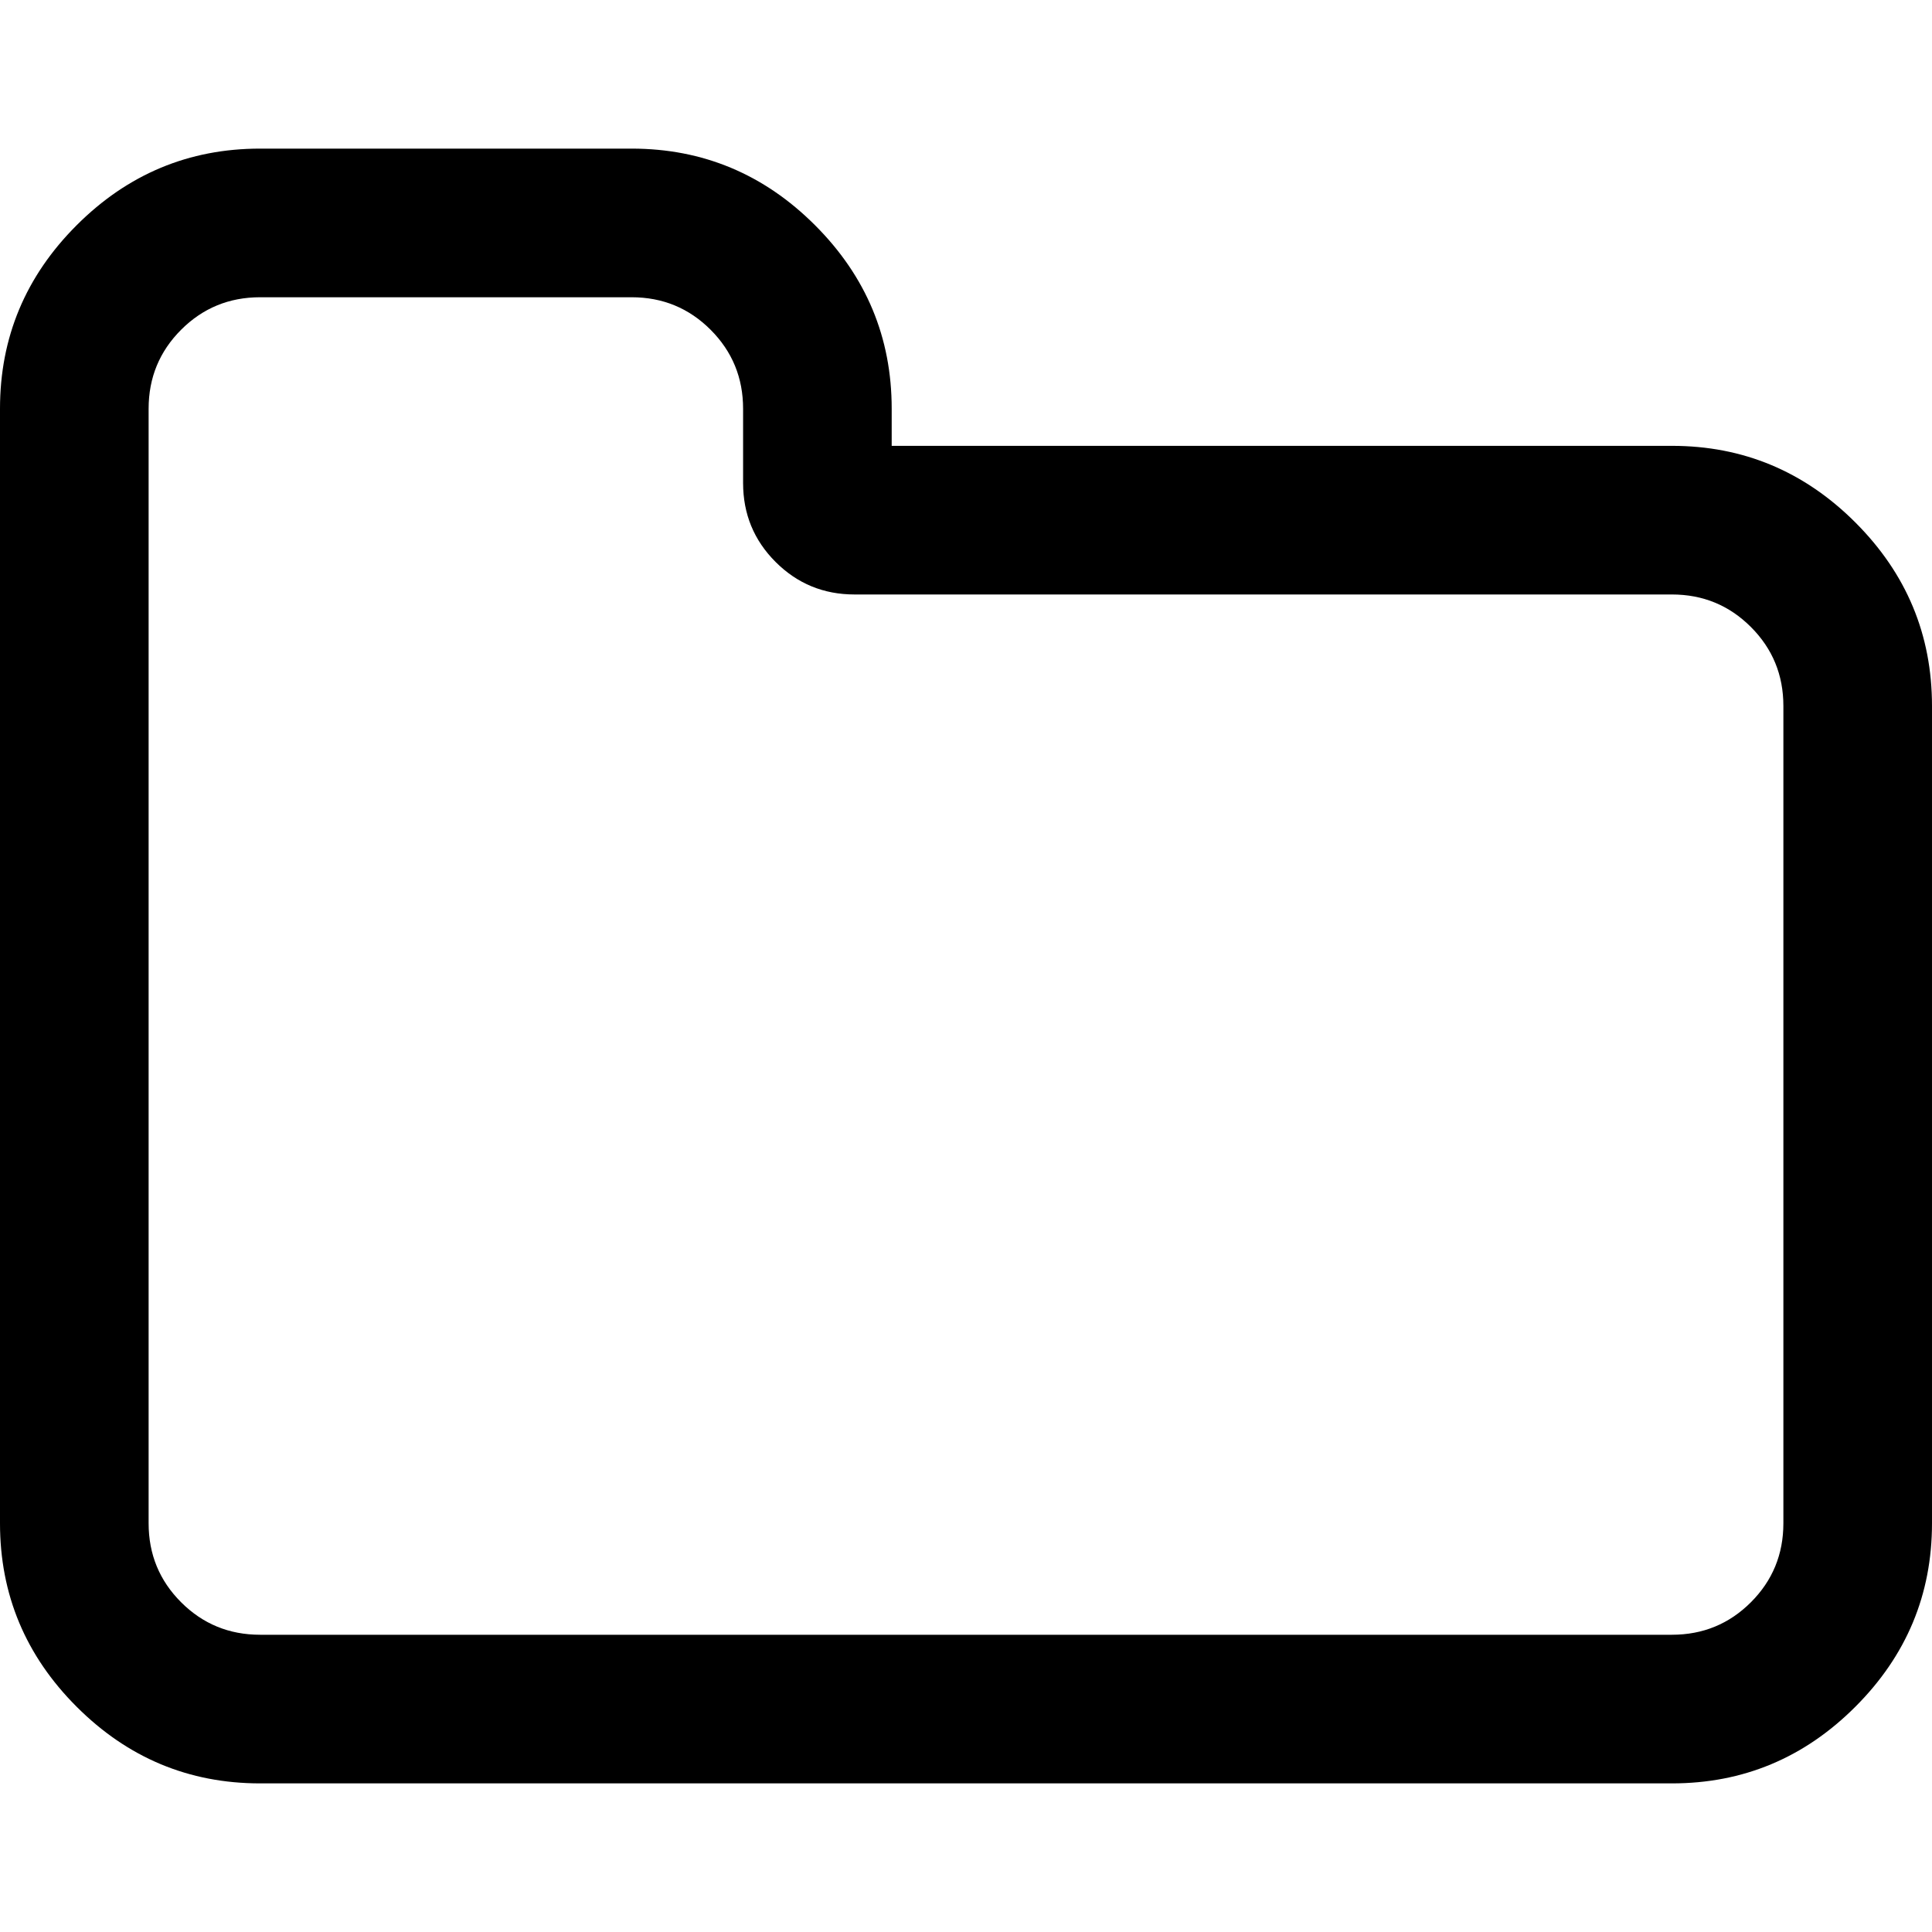
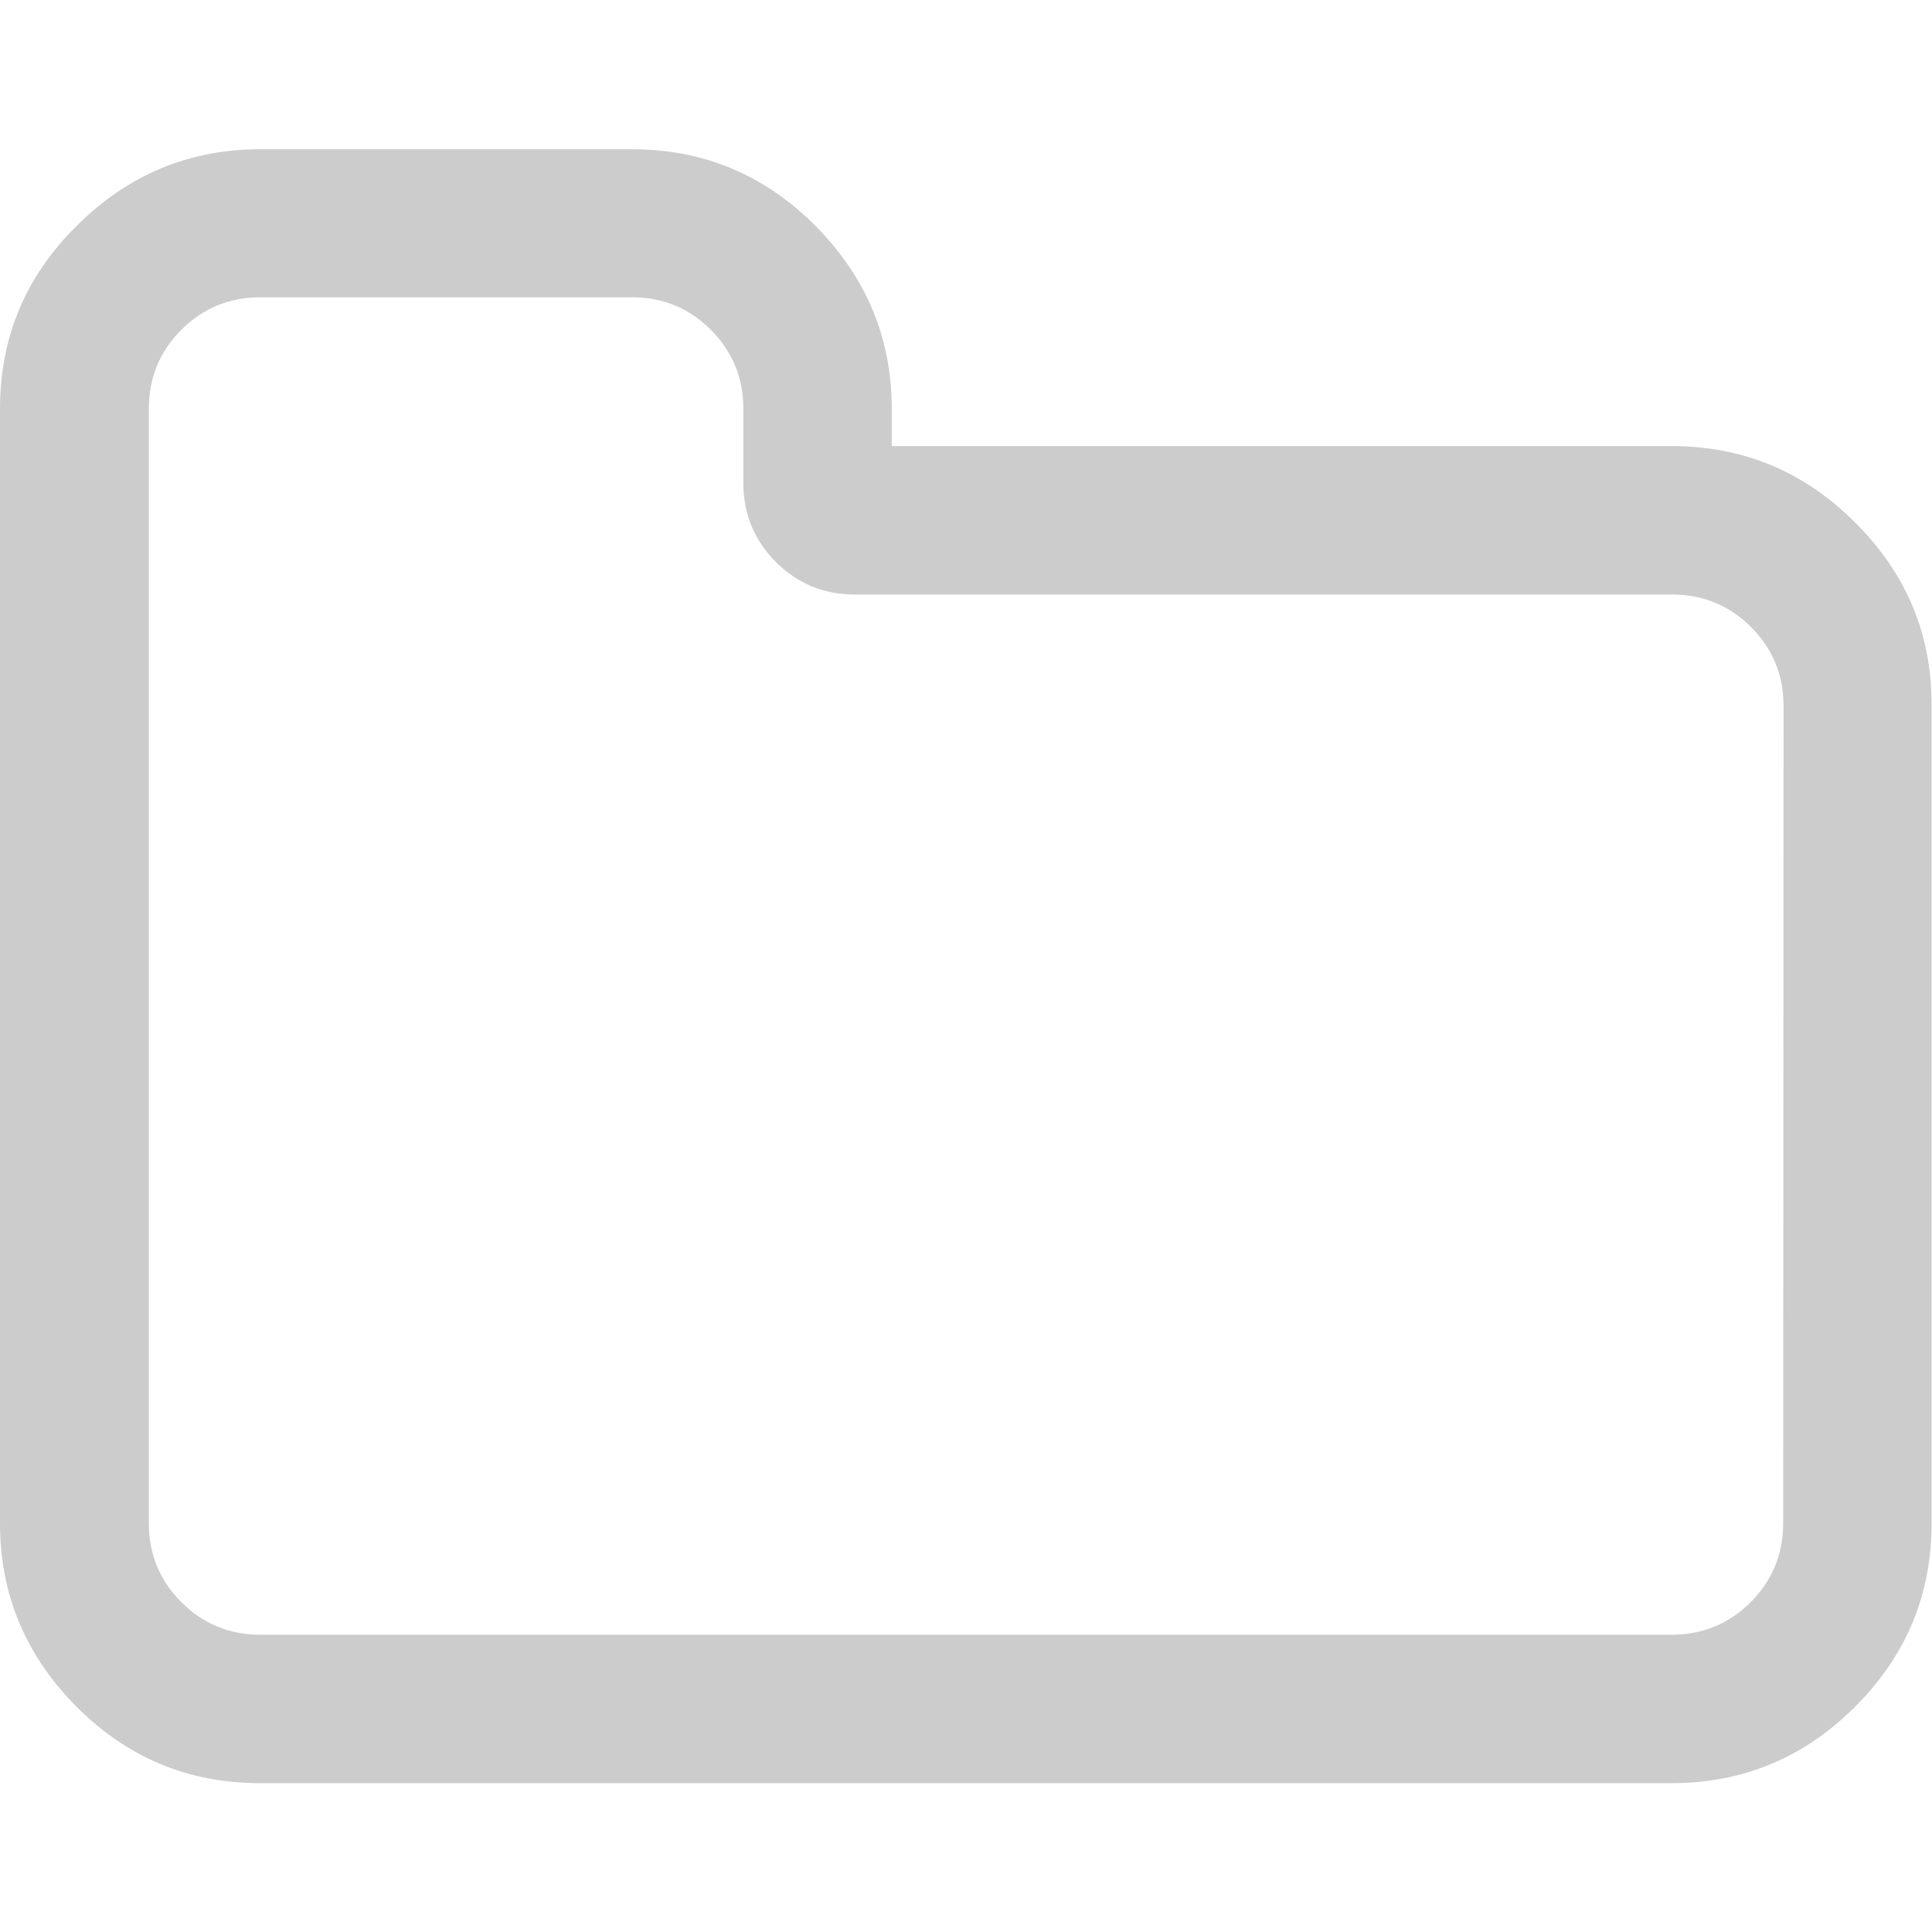
- <svg xmlns="http://www.w3.org/2000/svg" version="1.1" id="Capa_1" x="0px" y="0px" width="475.082px" height="475.082px" viewBox="0 0 475.082 475.082" style="enable-background:new 0 0 475.082 475.082;" xml:space="preserve">
-   <g>
-     <path d="M456.239,128.475c-12.56-12.562-27.597-18.842-45.11-18.842h-191.86v-9.136c0-17.511-6.283-32.548-18.843-45.107   c-12.562-12.562-27.6-18.846-45.111-18.846H63.953c-17.515,0-32.551,6.283-45.111,18.846C6.28,67.949,0,82.986,0,100.497v274.088   c0,17.508,6.28,32.545,18.842,45.104c12.562,12.565,27.6,18.849,45.111,18.849h347.175c17.514,0,32.551-6.283,45.11-18.849   c12.566-12.56,18.843-27.597,18.843-45.104V173.59C475.082,156.078,468.805,141.042,456.239,128.475z M438.536,374.585   c0,7.611-2.662,14.093-7.99,19.417c-5.328,5.325-11.8,7.987-19.417,7.987H63.953c-7.614,0-14.084-2.662-19.414-7.987   c-5.33-5.324-7.993-11.806-7.993-19.417V100.501c0-7.611,2.663-14.084,7.993-19.414c5.326-5.327,11.799-7.993,19.414-7.993h91.365   c7.614,0,14.087,2.663,19.417,7.993c5.327,5.33,7.993,11.803,7.993,19.414v18.274c0,7.616,2.664,14.083,7.994,19.414   c5.327,5.327,11.798,7.994,19.414,7.994h200.993c7.617,0,14.089,2.666,19.417,7.993c5.328,5.326,7.99,11.799,7.99,19.414V374.585   L438.536,374.585z" />
-   </g>
-   <g>
- </g>
-   <g>
- </g>
-   <g>
- </g>
-   <g>
- </g>
-   <g>
- </g>
-   <g>
- </g>
-   <g>
- </g>
-   <g>
- </g>
-   <g>
- </g>
-   <g>
- </g>
-   <g>
- </g>
-   <g>
- </g>
-   <g>
- </g>
-   <g>
- </g>
-   <g>
- </g>
+ <svg xmlns="http://www.w3.org/2000/svg" version="1.1" id="Capa_1" x="0px" y="0px" viewBox="0 0 475.1 475.1" style="enable-background:new 0 0 475.1 475.1;" xml:space="preserve">
+   <style type="text/css">
+ 	.st0{fill:#666666;}
+ 	.st1{fill:#666666;stroke:#000000;stroke-width:20;stroke-miterlimit:10;}
+ 	.st2{fill:#CCCCCC;}
+ </style>
+   <path class="st0" d="M-1054,128.5c-12.6-12.6-27.6-18.8-45.1-18.8H-1291v-9.1c0-17.5-6.3-32.5-18.8-45.1  c-12.6-12.6-27.6-18.8-45.1-18.8h-91.4c-17.5,0-32.6,6.3-45.1,18.8c-12.6,12.6-18.8,27.6-18.8,45.1v274.1c0,17.5,6.3,32.5,18.8,45.1  c12.6,12.6,27.6,18.8,45.1,18.8h347.2c17.5,0,32.6-6.3,45.1-18.8c12.6-12.6,18.8-27.6,18.8-45.1v-201  C-1035.2,156.1-1041.5,141-1054,128.5z M-1071.7,374.6c0,7.6-2.7,14.1-8,19.4c-5.3,5.3-11.8,8-19.4,8h-347.2c-7.6,0-14.1-2.7-19.4-8  c-5.3-5.3-8-11.8-8-19.4V100.5c0-7.6,2.7-14.1,8-19.4c5.3-5.3,11.8-8,19.4-8h91.4c7.6,0,14.1,2.7,19.4,8c5.3,5.3,8,11.8,8,19.4v18.3  c0,7.6,2.7,14.1,8,19.4c5.3,5.3,11.8,8,19.4,8h201c7.6,0,14.1,2.7,19.4,8c5.3,5.3,8,11.8,8,19.4V374.6L-1071.7,374.6z" />
+   <path d="M-47.2,128.5c-12.6-12.6-27.6-18.8-45.1-18.8h-191.9v-9.1c0-17.5-6.3-32.5-18.8-45.1c-12.6-12.6-27.6-18.8-45.1-18.8h-91.4  c-17.5,0-32.6,6.3-45.1,18.8c-12.6,12.6-18.8,27.6-18.8,45.1v274.1c0,17.5,6.3,32.5,18.8,45.1c12.6,12.6,27.6,18.8,45.1,18.8h347.2  c17.5,0,32.6-6.3,45.1-18.8c12.6-12.6,18.8-27.6,18.8-45.1v-201C-28.3,156.1-34.6,141-47.2,128.5z M-64.9,374.6  c0,7.6-2.7,14.1-8,19.4c-5.3,5.3-11.8,8-19.4,8h-347.2c-7.6,0-14.1-2.7-19.4-8c-5.3-5.3-8-11.8-8-19.4V100.5c0-7.6,2.7-14.1,8-19.4  c5.3-5.3,11.8-8,19.4-8h91.4c7.6,0,14.1,2.7,19.4,8c5.3,5.3,8,11.8,8,19.4v18.3c0,7.6,2.7,14.1,8,19.4c5.3,5.3,11.8,8,19.4,8h201  c7.6,0,14.1,2.7,19.4,8c5.3,5.3,8,11.8,8,19.4L-64.9,374.6L-64.9,374.6z" />
+   <path class="st1" d="M-559.8,133.3c-12-12-26.4-18-43.2-18h-183.8v-8.7c0-16.7-6-31.1-18-43.1c-12-12-26.4-18-43.2-18h-87.5  c-16.8,0-31.2,6-43.2,18c-12,12-18,26.4-18,43.1v262c0,16.7,6,31.1,18,43.1c12,12,26.4,18,43.2,18H-603c16.8,0,31.2-6,43.2-18  c12-12,18-26.4,18-43.1V176.4C-541.8,159.7-547.8,145.3-559.8,133.3z M-576.8,368.5c0,7.3-2.5,13.5-7.7,18.6  c-5.1,5.1-11.3,7.6-18.6,7.6h-332.6c-7.3,0-13.5-2.5-18.6-7.6c-5.1-5.1-7.7-11.3-7.7-18.6v-262c0-7.3,2.6-13.5,7.7-18.6  c5.1-5.1,11.3-7.6,18.6-7.6h87.5c7.3,0,13.5,2.5,18.6,7.6c5.1,5.1,7.7,11.3,7.7,18.6V124c0,7.3,2.6,13.5,7.7,18.6  c5.1,5.1,11.3,7.6,18.6,7.6H-603c7.3,0,13.5,2.5,18.6,7.6c5.1,5.1,7.7,11.3,7.7,18.6L-576.8,368.5L-576.8,368.5z" />
+   <path class="st2" d="M456.2,128.5c-12.6-12.6-27.6-18.8-45.1-18.8H219.3v-9.1c0-17.5-6.3-32.5-18.8-45.1  c-12.6-12.6-27.6-18.8-45.1-18.8H64c-17.5,0-32.6,6.3-45.1,18.8C6.3,67.9,0,83,0,100.5v274.1c0,17.5,6.3,32.5,18.8,45.1  c12.6,12.6,27.6,18.8,45.1,18.8h347.2c17.5,0,32.6-6.3,45.1-18.8c12.6-12.6,18.8-27.6,18.8-45.1v-201  C475.1,156.1,468.8,141,456.2,128.5z M438.5,374.6c0,7.6-2.7,14.1-8,19.4c-5.3,5.3-11.8,8-19.4,8H64c-7.6,0-14.1-2.7-19.4-8  c-5.3-5.3-8-11.8-8-19.4V100.5c0-7.6,2.7-14.1,8-19.4c5.3-5.3,11.8-8,19.4-8h91.4c7.6,0,14.1,2.7,19.4,8c5.3,5.3,8,11.8,8,19.4v18.3  c0,7.6,2.7,14.1,8,19.4c5.3,5.3,11.8,8,19.4,8h201c7.6,0,14.1,2.7,19.4,8c5.3,5.3,8,11.8,8,19.4L438.5,374.6L438.5,374.6z" />
</svg>
